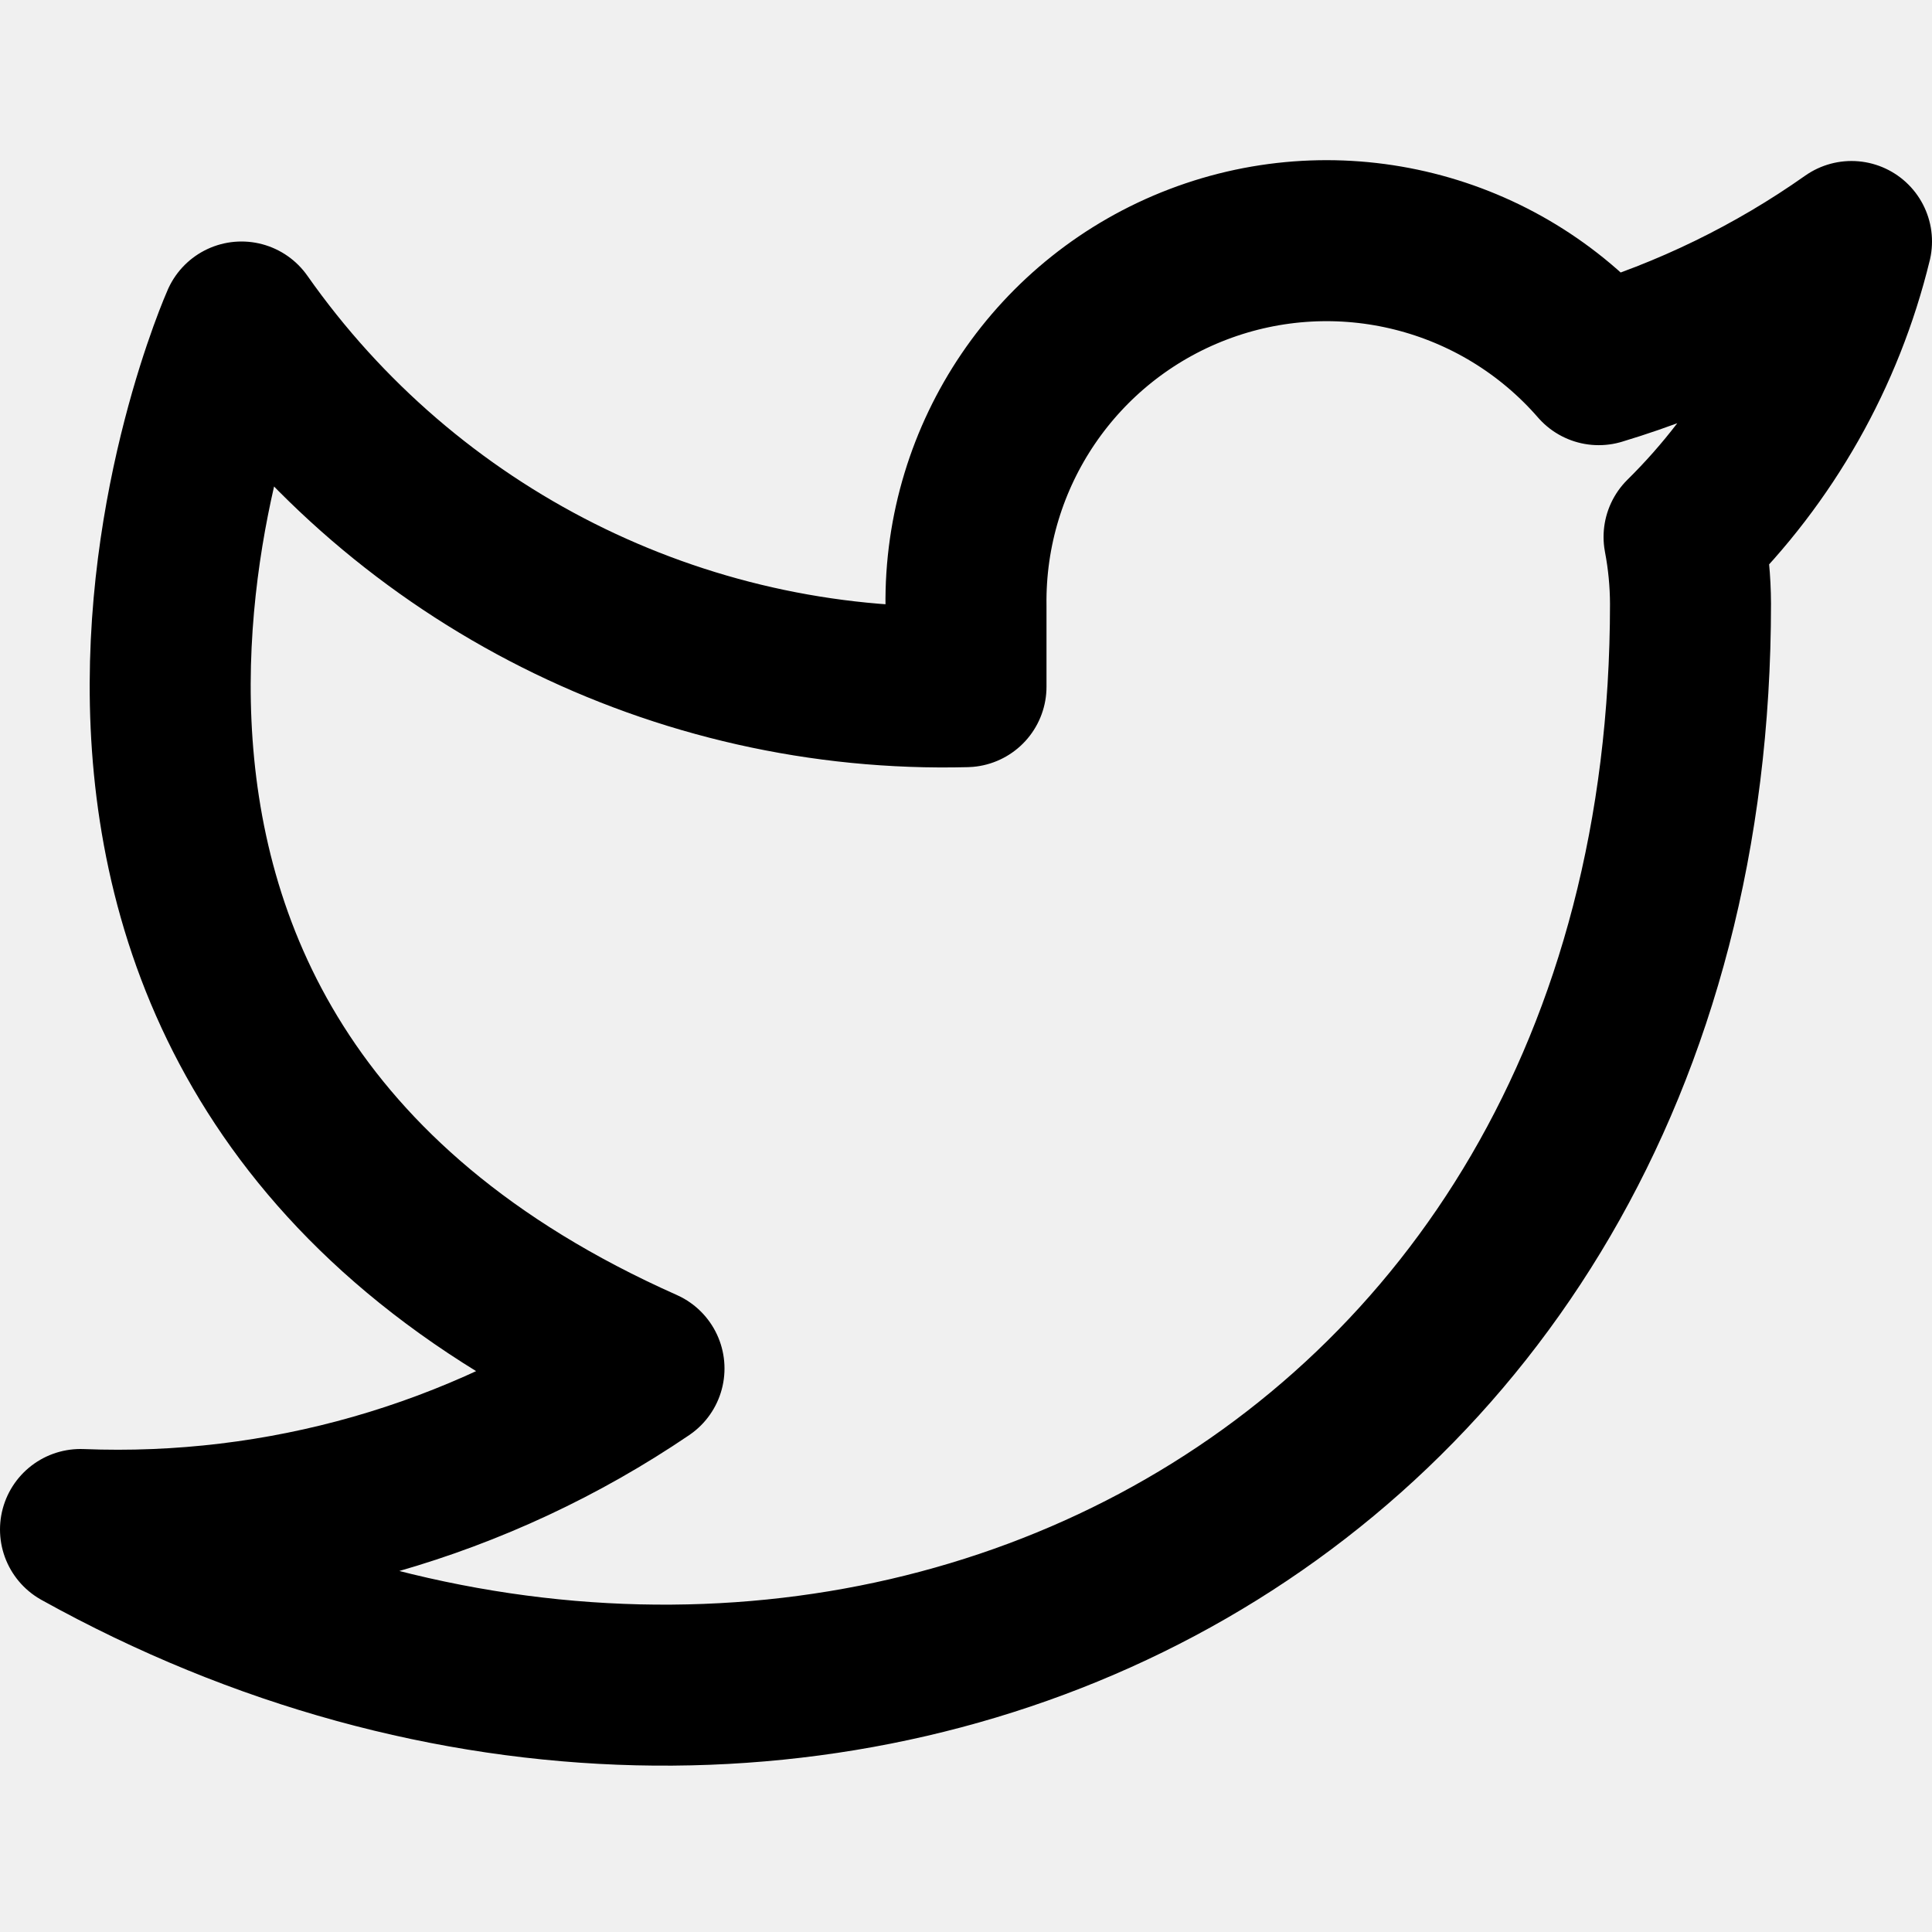
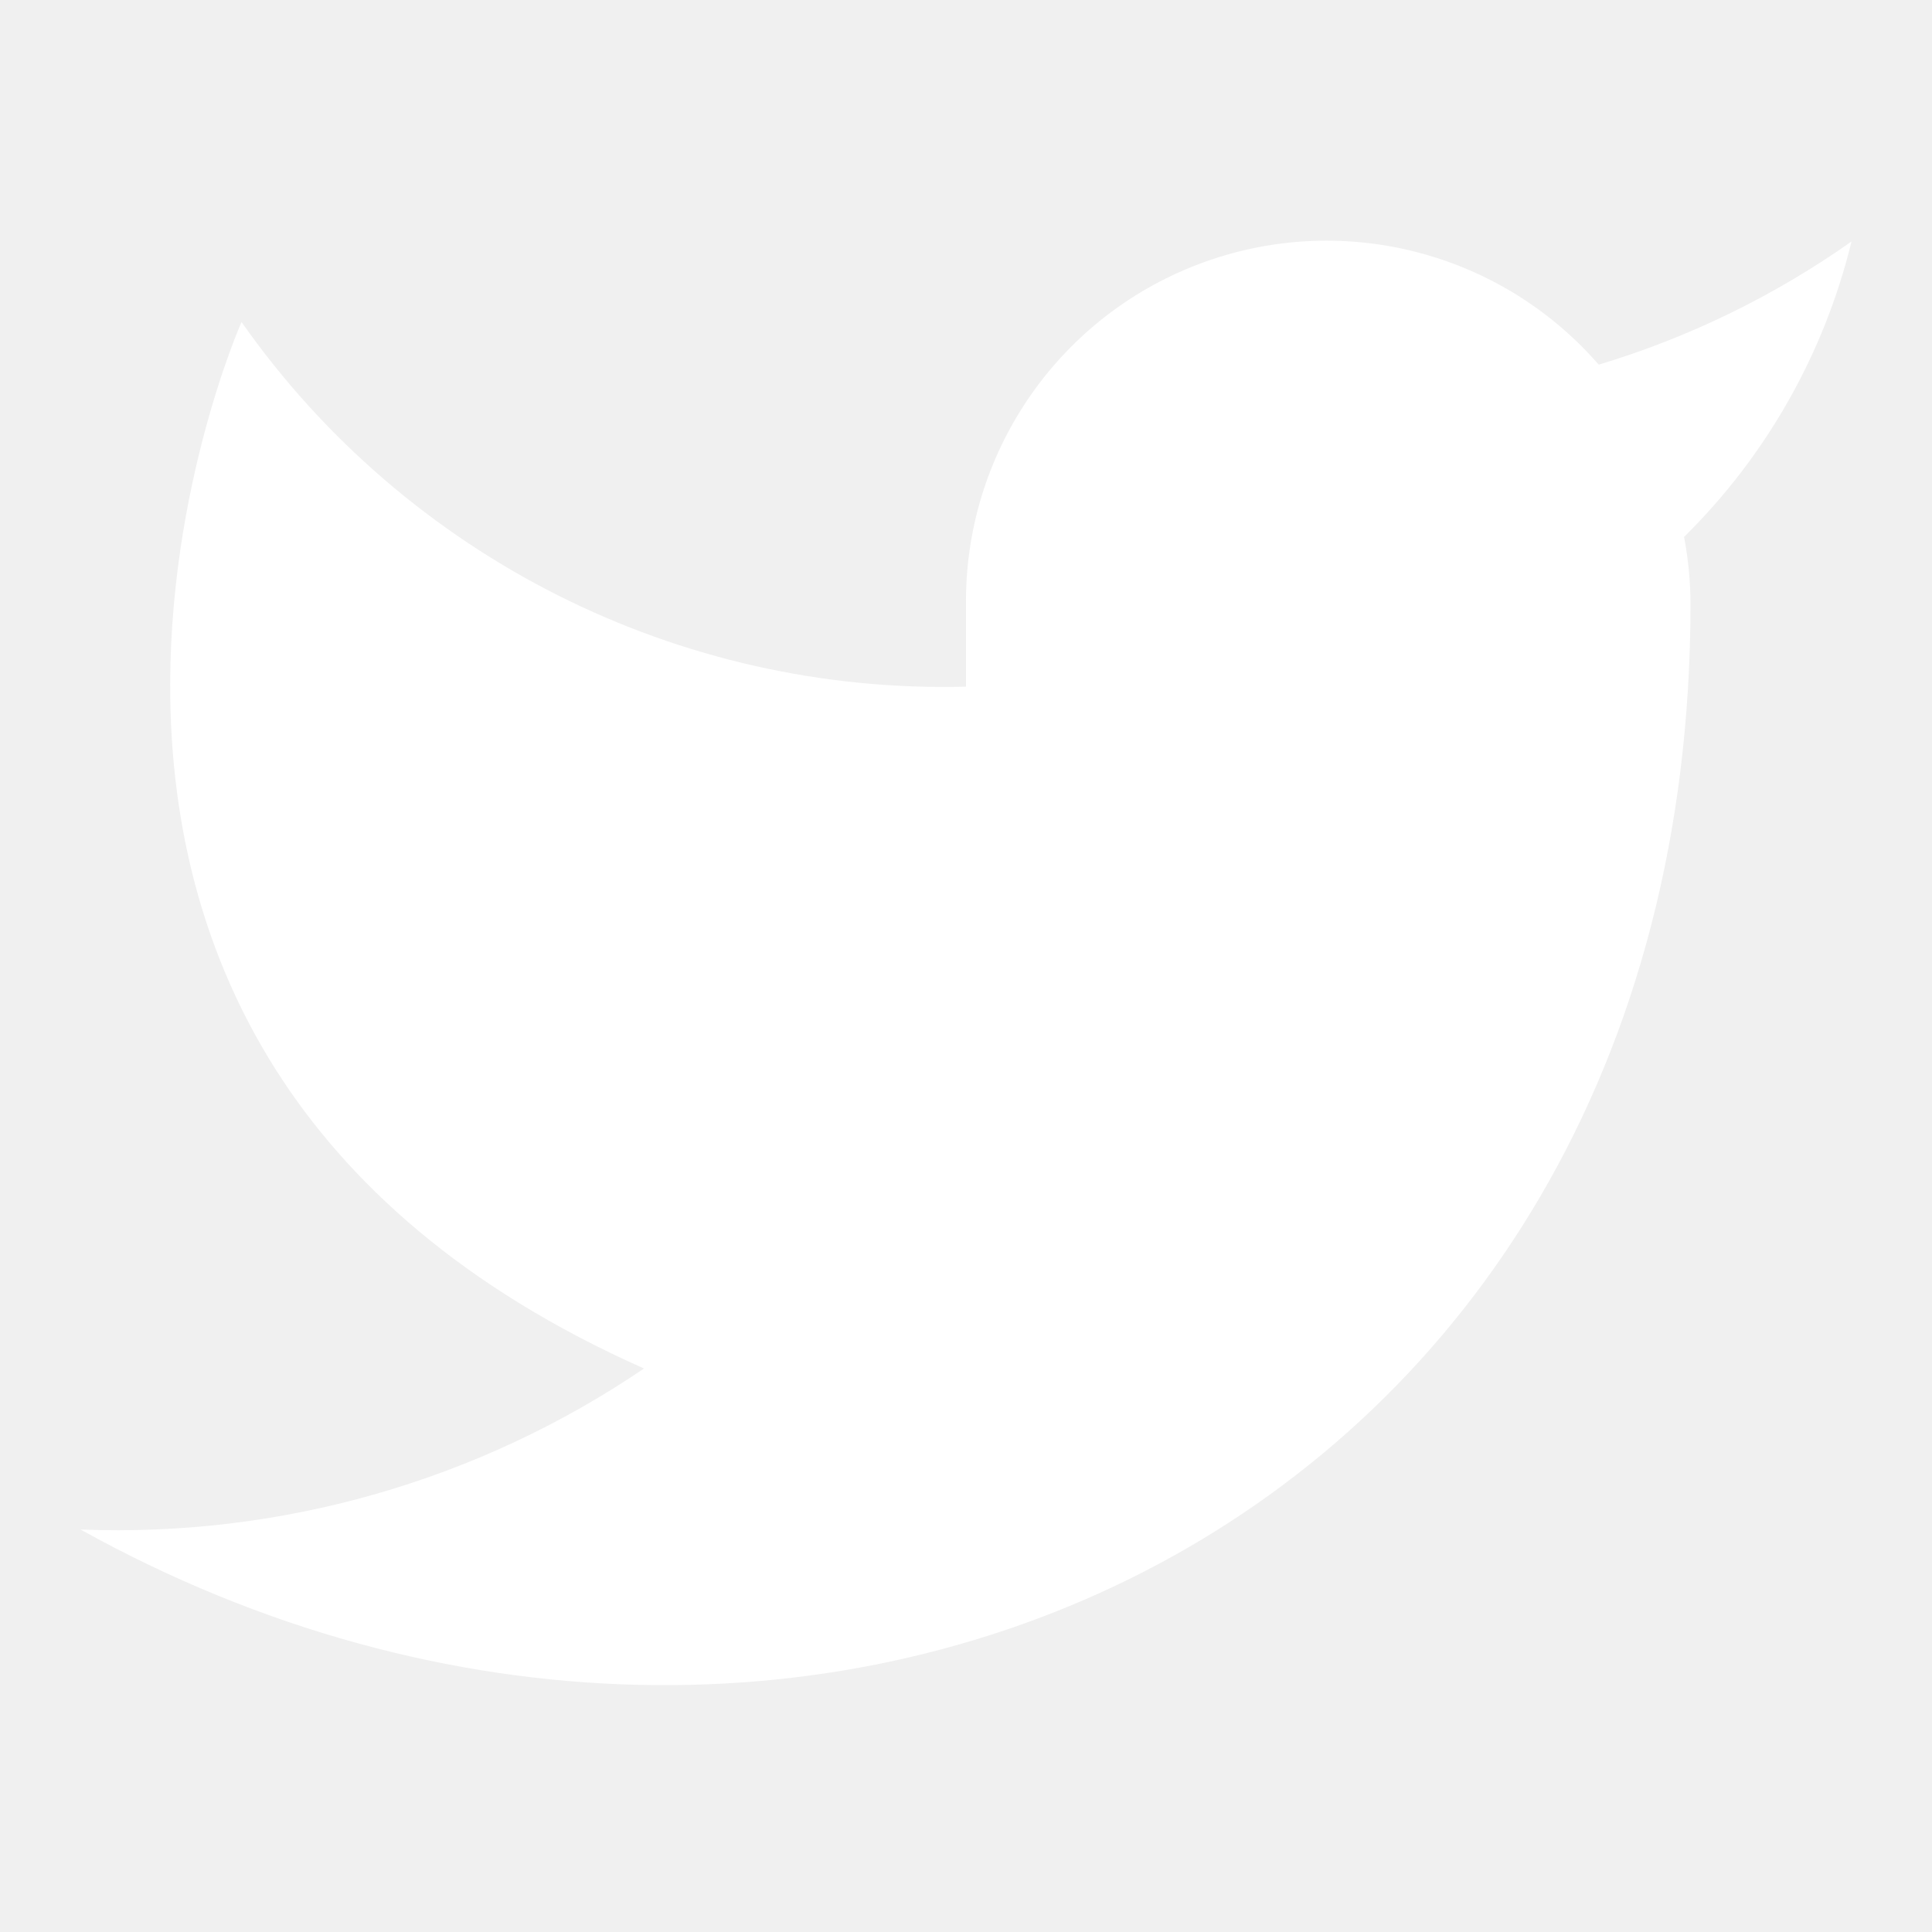
- <svg xmlns="http://www.w3.org/2000/svg" width="24" height="24" viewBox="0 0 24 24" fill="none" stroke="currentColor" stroke-width="2" stroke-linecap="round" stroke-linejoin="round" class="feather feather-twitter">
-   <path d="M23 3a10.9 10.9 0 0 1-3.14 1.53 4.48 4.48 0 0 0-7.86 3v1A10.66 10.66 0 0 1 3 4s-4 9 5 13a11.64 11.64 0 0 1-7 2c9 5 20 0 20-11.5a4.5 4.5 0 0 0-.08-.83A7.72 7.72 0 0 0 23 3z" />
+ <svg xmlns="http://www.w3.org/2000/svg" width="24" height="24" class="feather feather-twitter">
+   <g>
+     <rect fill="none" id="canvas_background" height="402" width="582" y="-1" x="-1" />
+   </g>
+   <g>
+     <path fill="#ffffff" id="svg_1" d="m23,3a10.9,10.9 0 0 1 -3.14,1.53a4.48,4.48 0 0 0 -7.86,3l0,1a10.66,10.66 0 0 1 -9,-4.53s-4,9 5,13a11.64,11.64 0 0 1 -7,2c9,5 20,0 20,-11.5a4.5,4.5 0 0 0 -0.08,-0.83a7.72,7.72 0 0 0 2.08,-3.67z" />
+   </g>
</svg>
